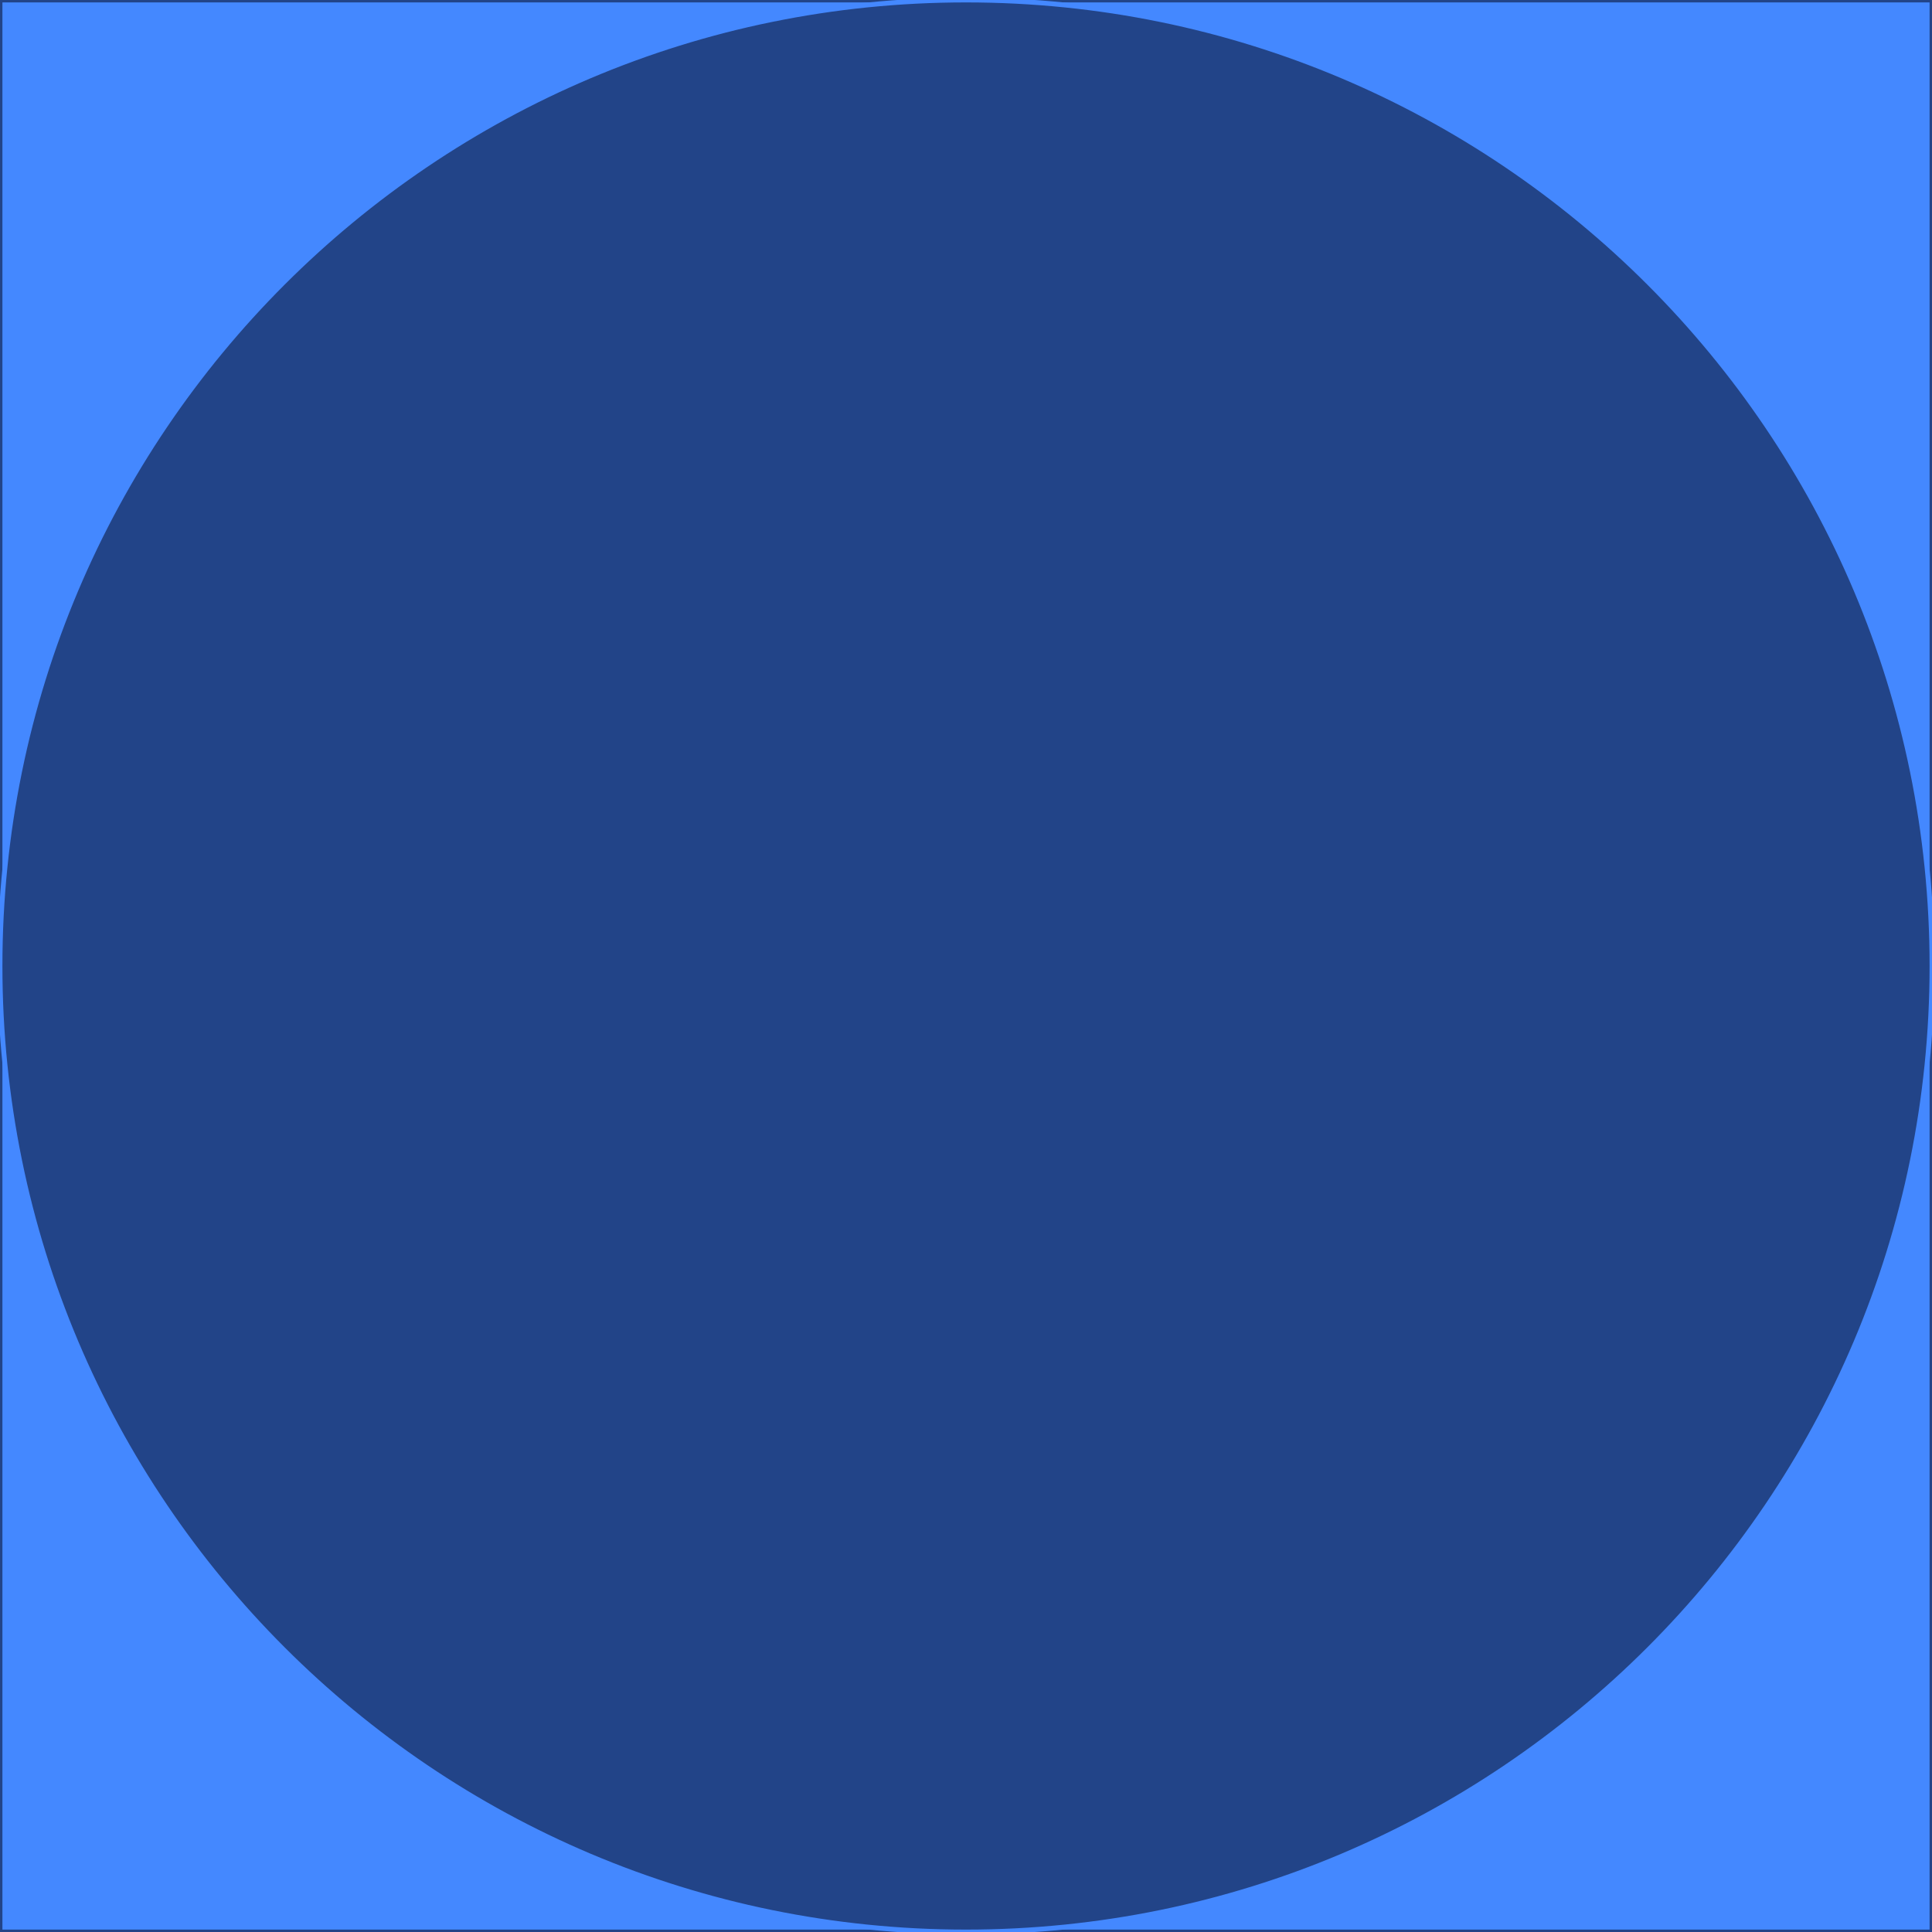
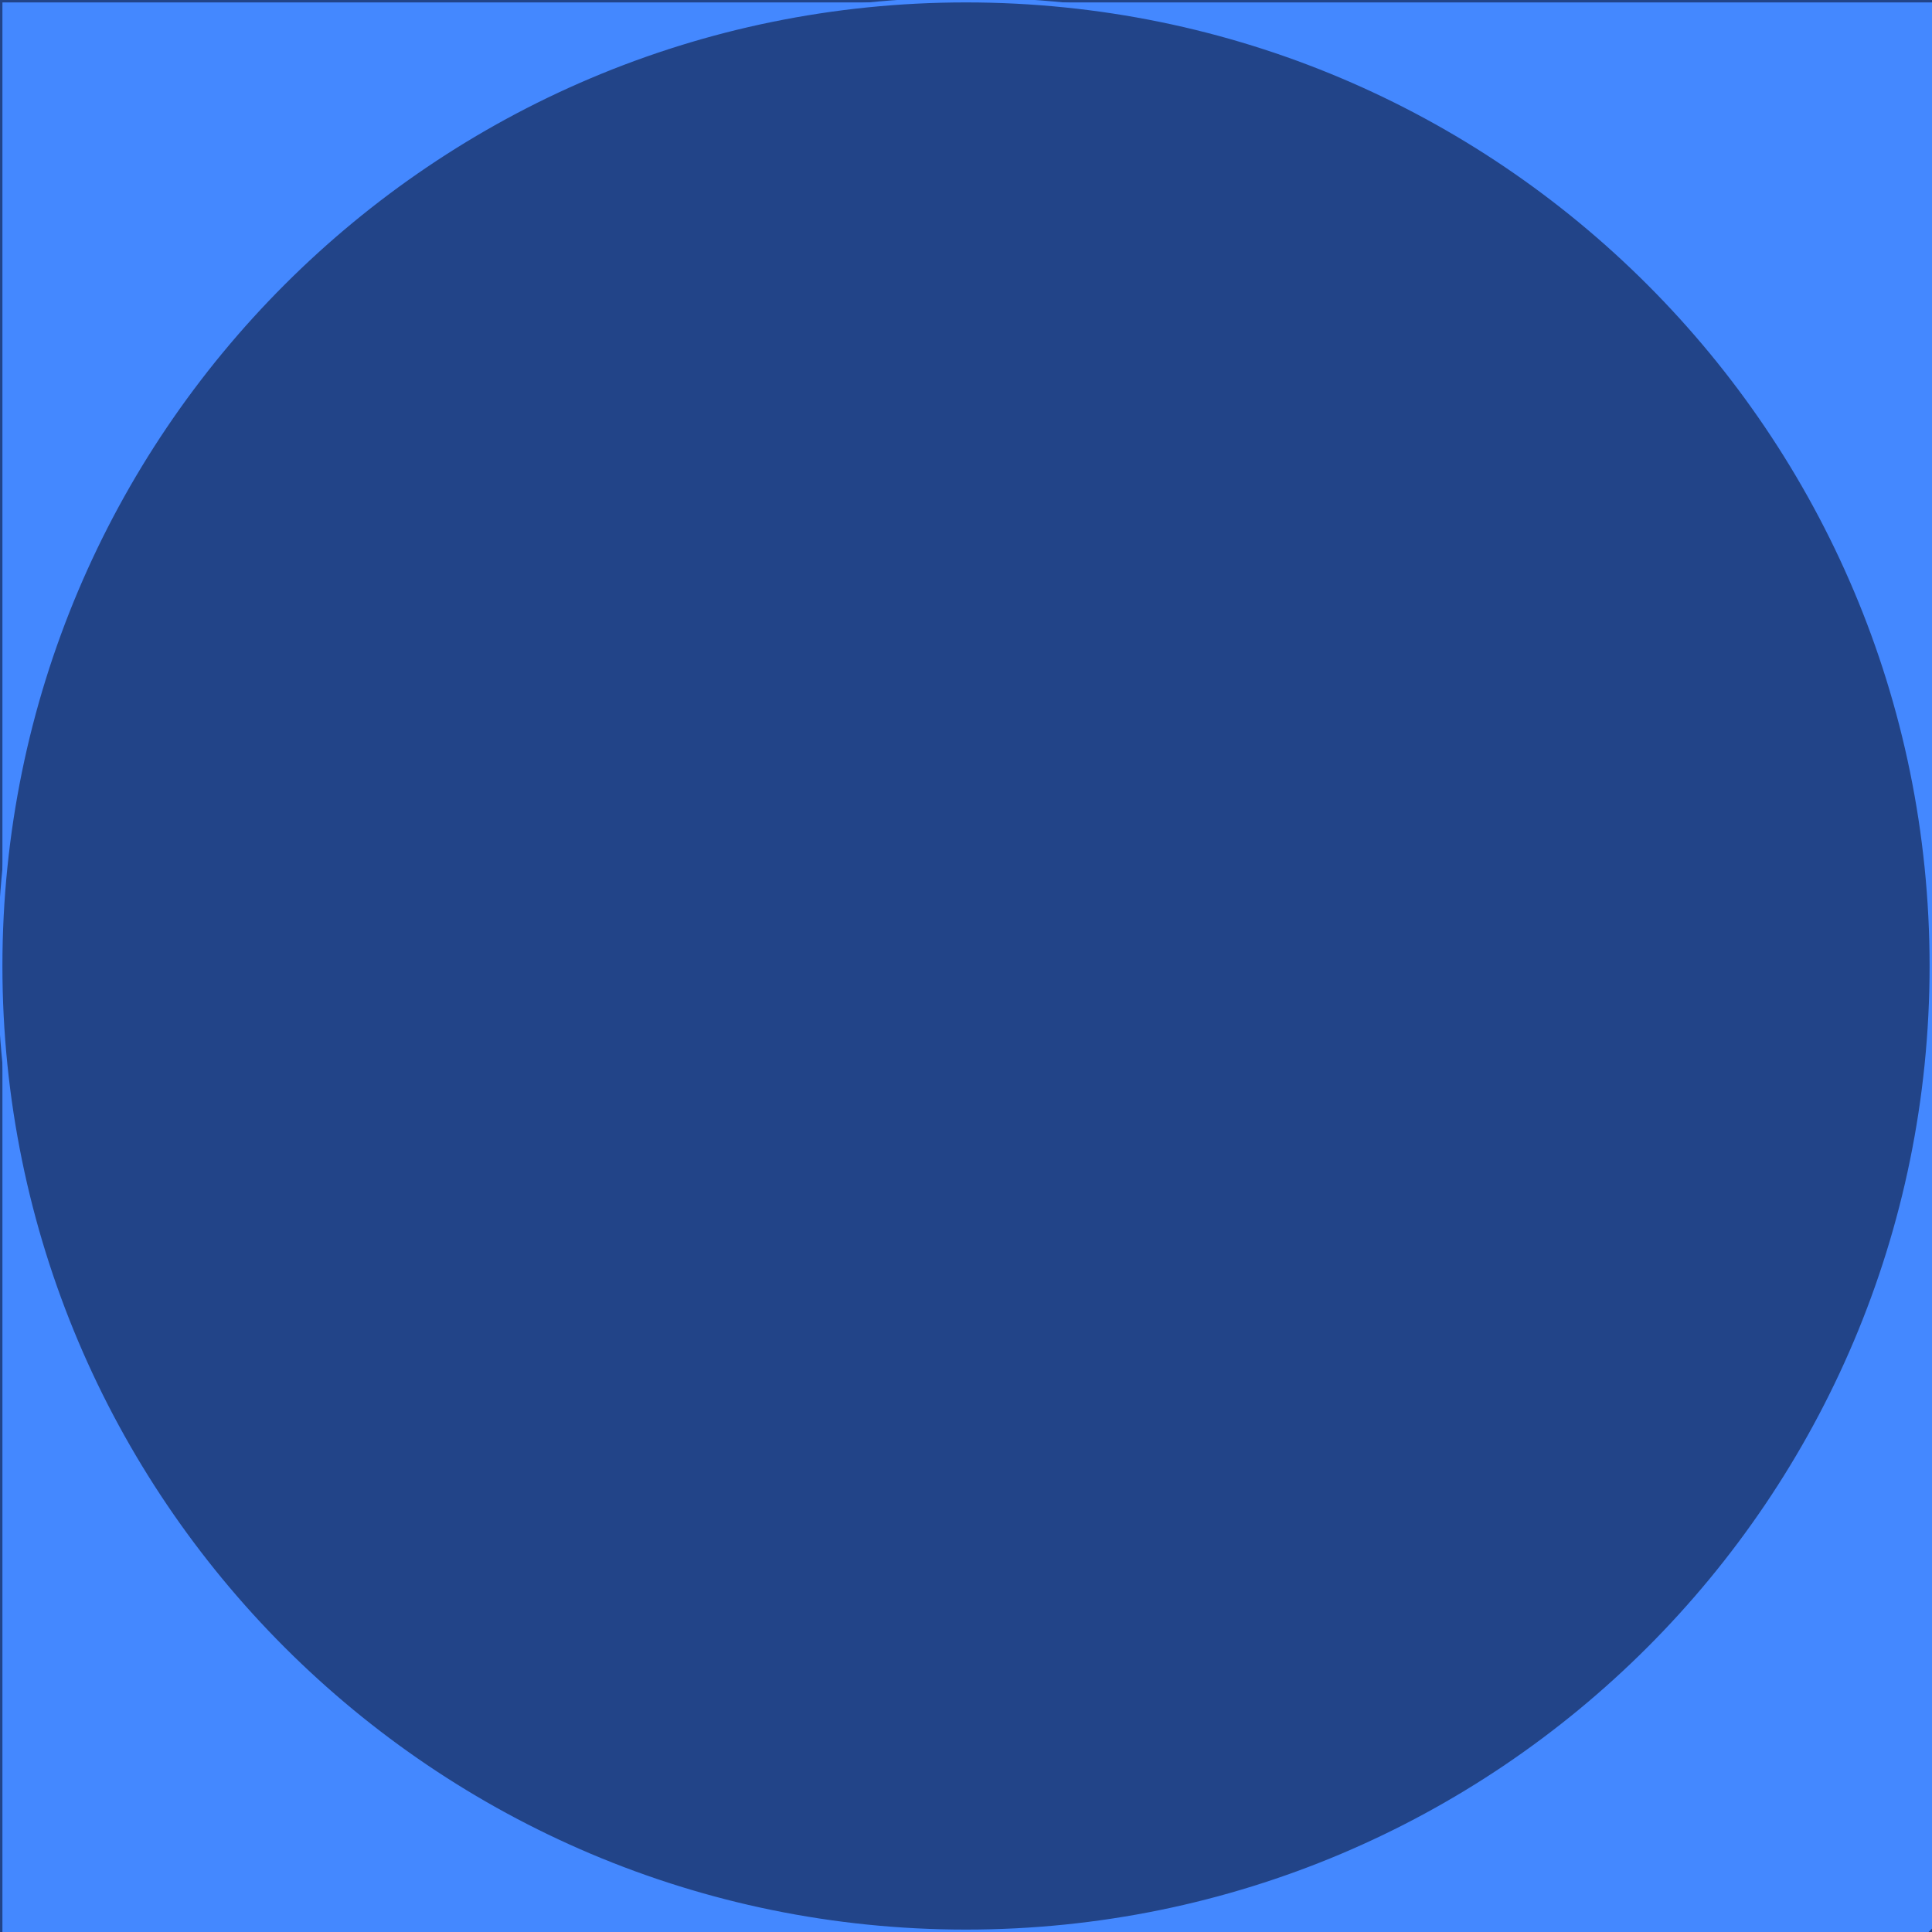
<svg xmlns="http://www.w3.org/2000/svg" viewBox="0 0 42 42" transform-origin="50% 50%" width="100%" height="100%">
  <path id="inscribedCircle-path" d="m 0 0" stroke="currentcolor" stroke-width="0.25%" fill="transparent" class="foreground-stroke" transform-origin="50% 50%">
  </path>
  <g id="inscribedCircle-children">
-     <path id="inscribedCircle-square-path" d="m 0 0   l 42 0 l 0 42 l -42 0 l -0 -42" stroke="#224488" stroke-width="0.25%" fill="#4488ff" class="" transform-origin="50% 50%">
+     <path id="inscribedCircle-square-path" d="m 0 0 t 42 0 t 0 42 t -42 0 t -0 -42" stroke="#224488" stroke-width="0.25%" fill="#4488ff" class="" transform-origin="50% 50%">
    </path>
    <path id="inscribedCircle-circle-path" d="m 21 0 a 21 21 0 0 1 21 21 a 21 21 0 0 1 -21 21 a 21 21 0 0 1 -21 -21 a 21 21 0 0 1 21 -21" stroke="#4488ff" stroke-width="0.25%" fill="#224488" class="" transform-origin="50% 50%">
    </path>
  </g>
</svg>
